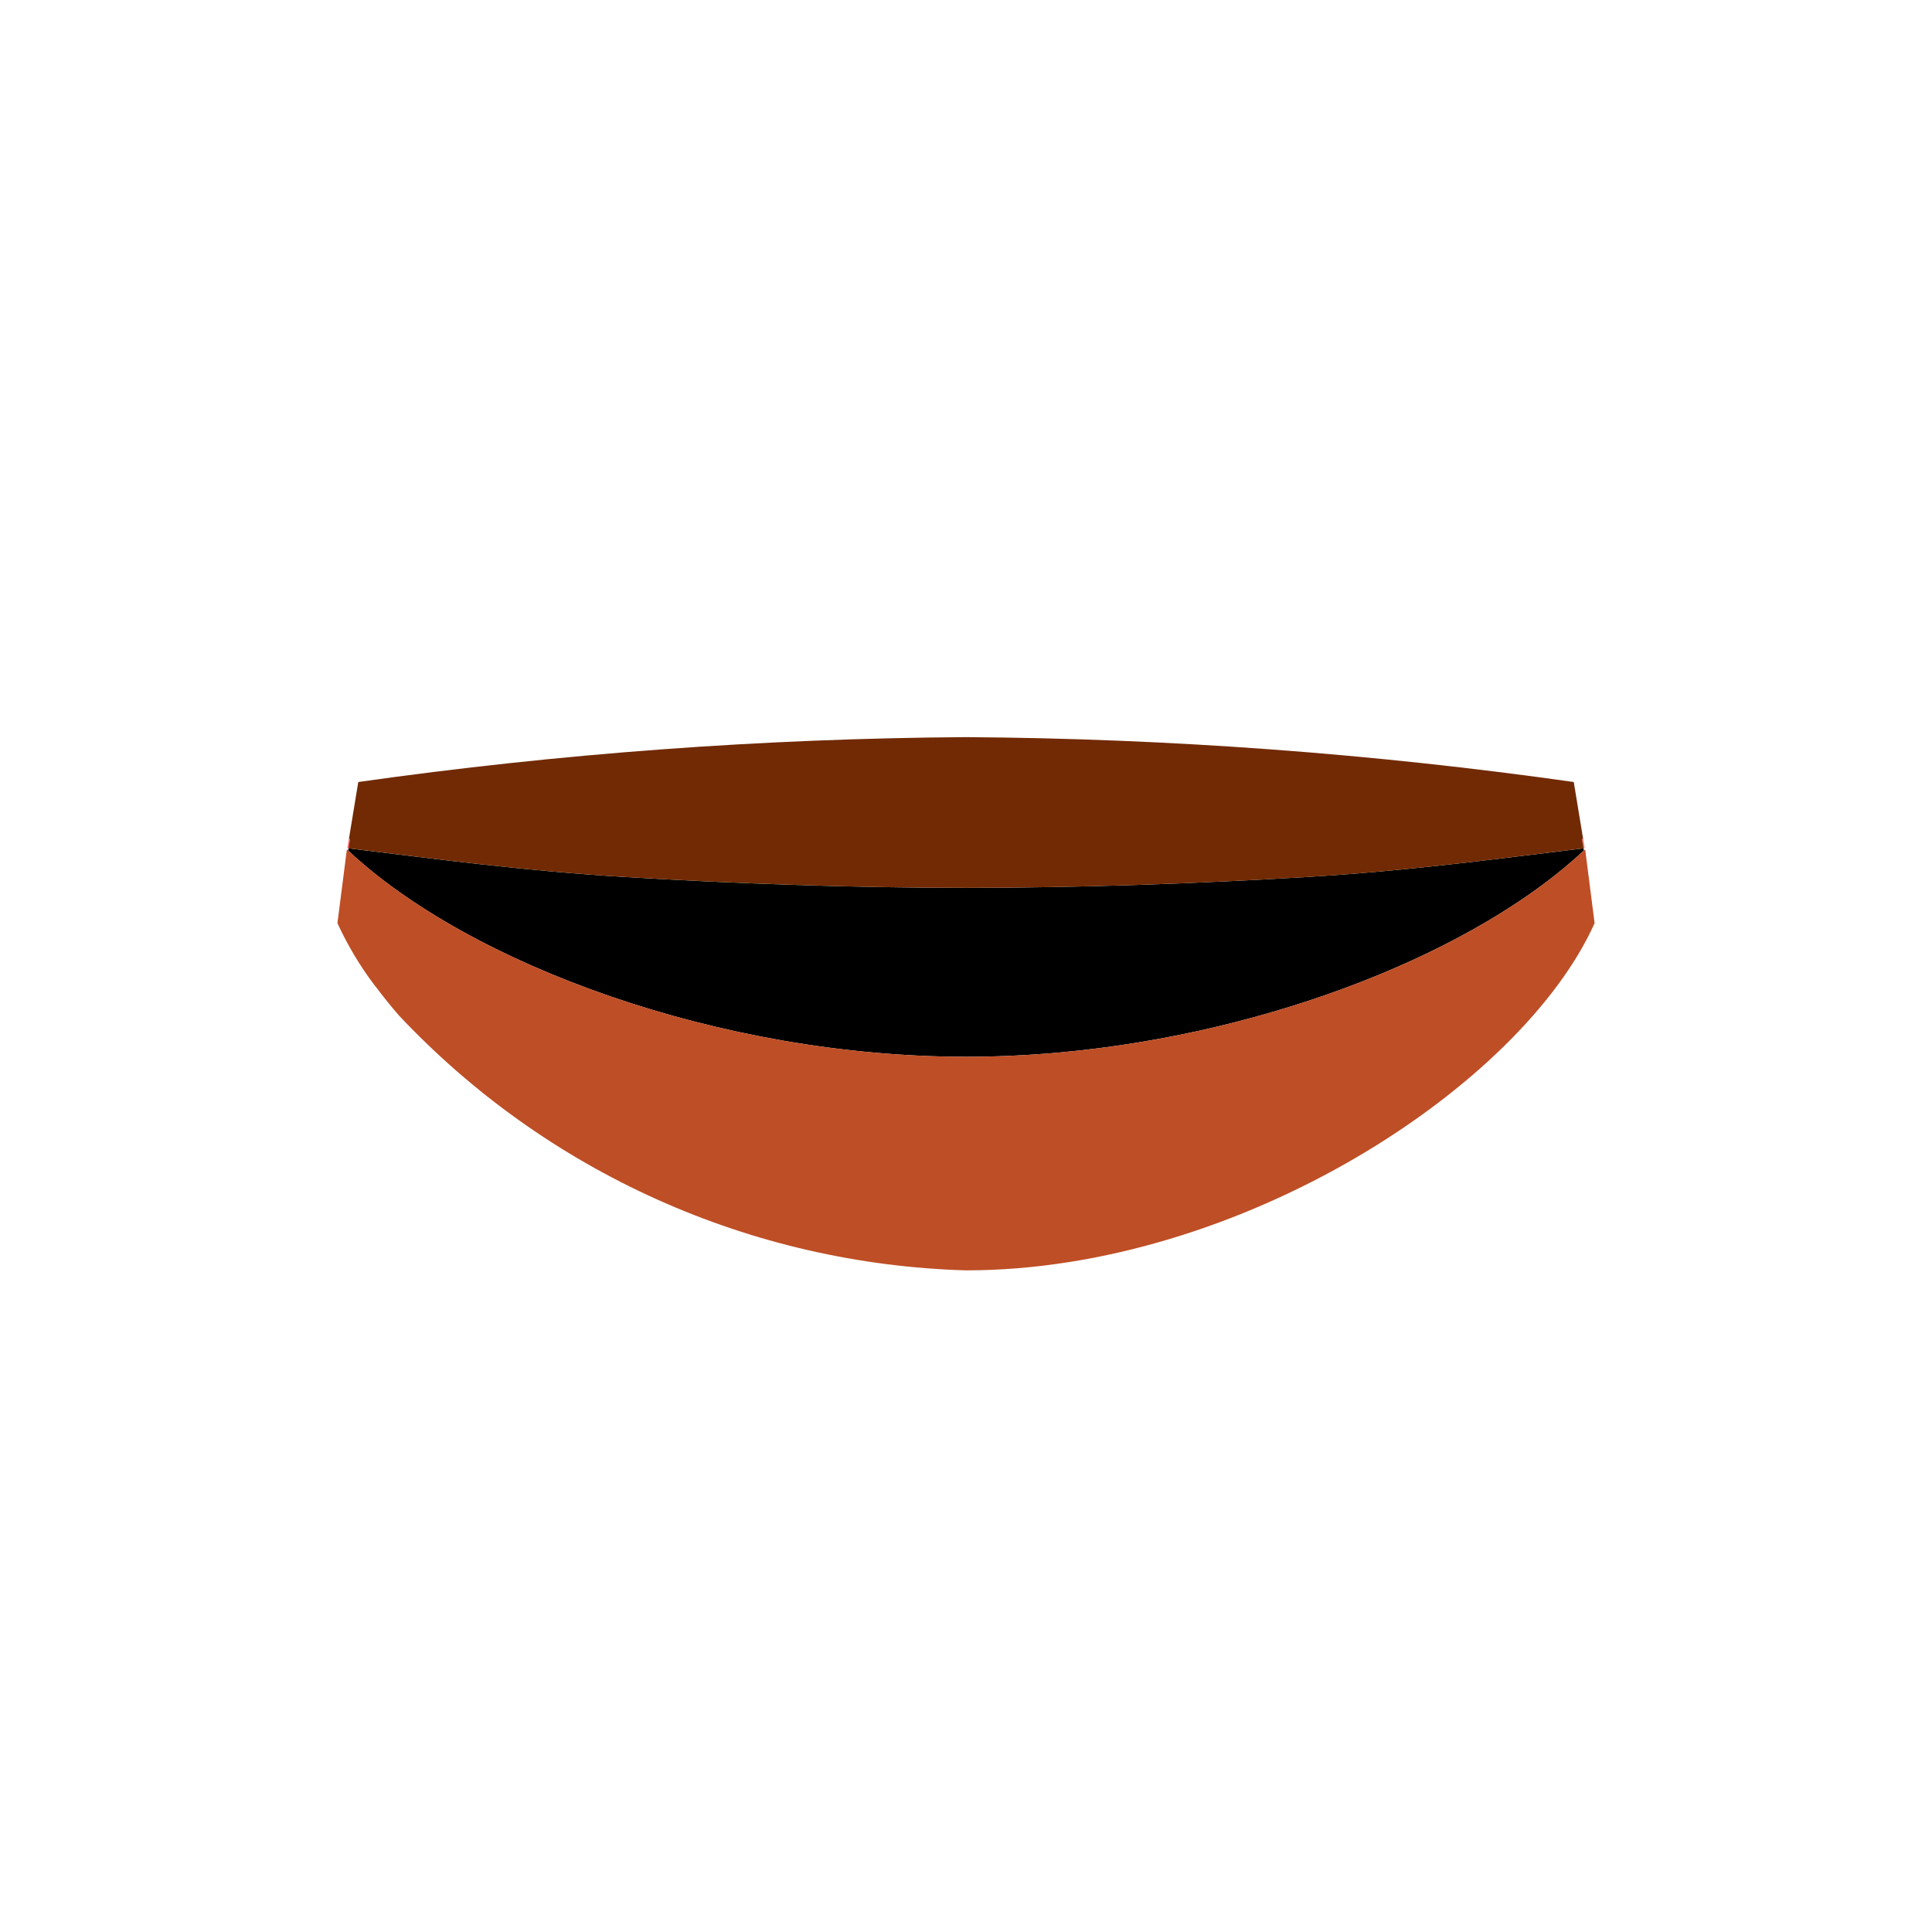
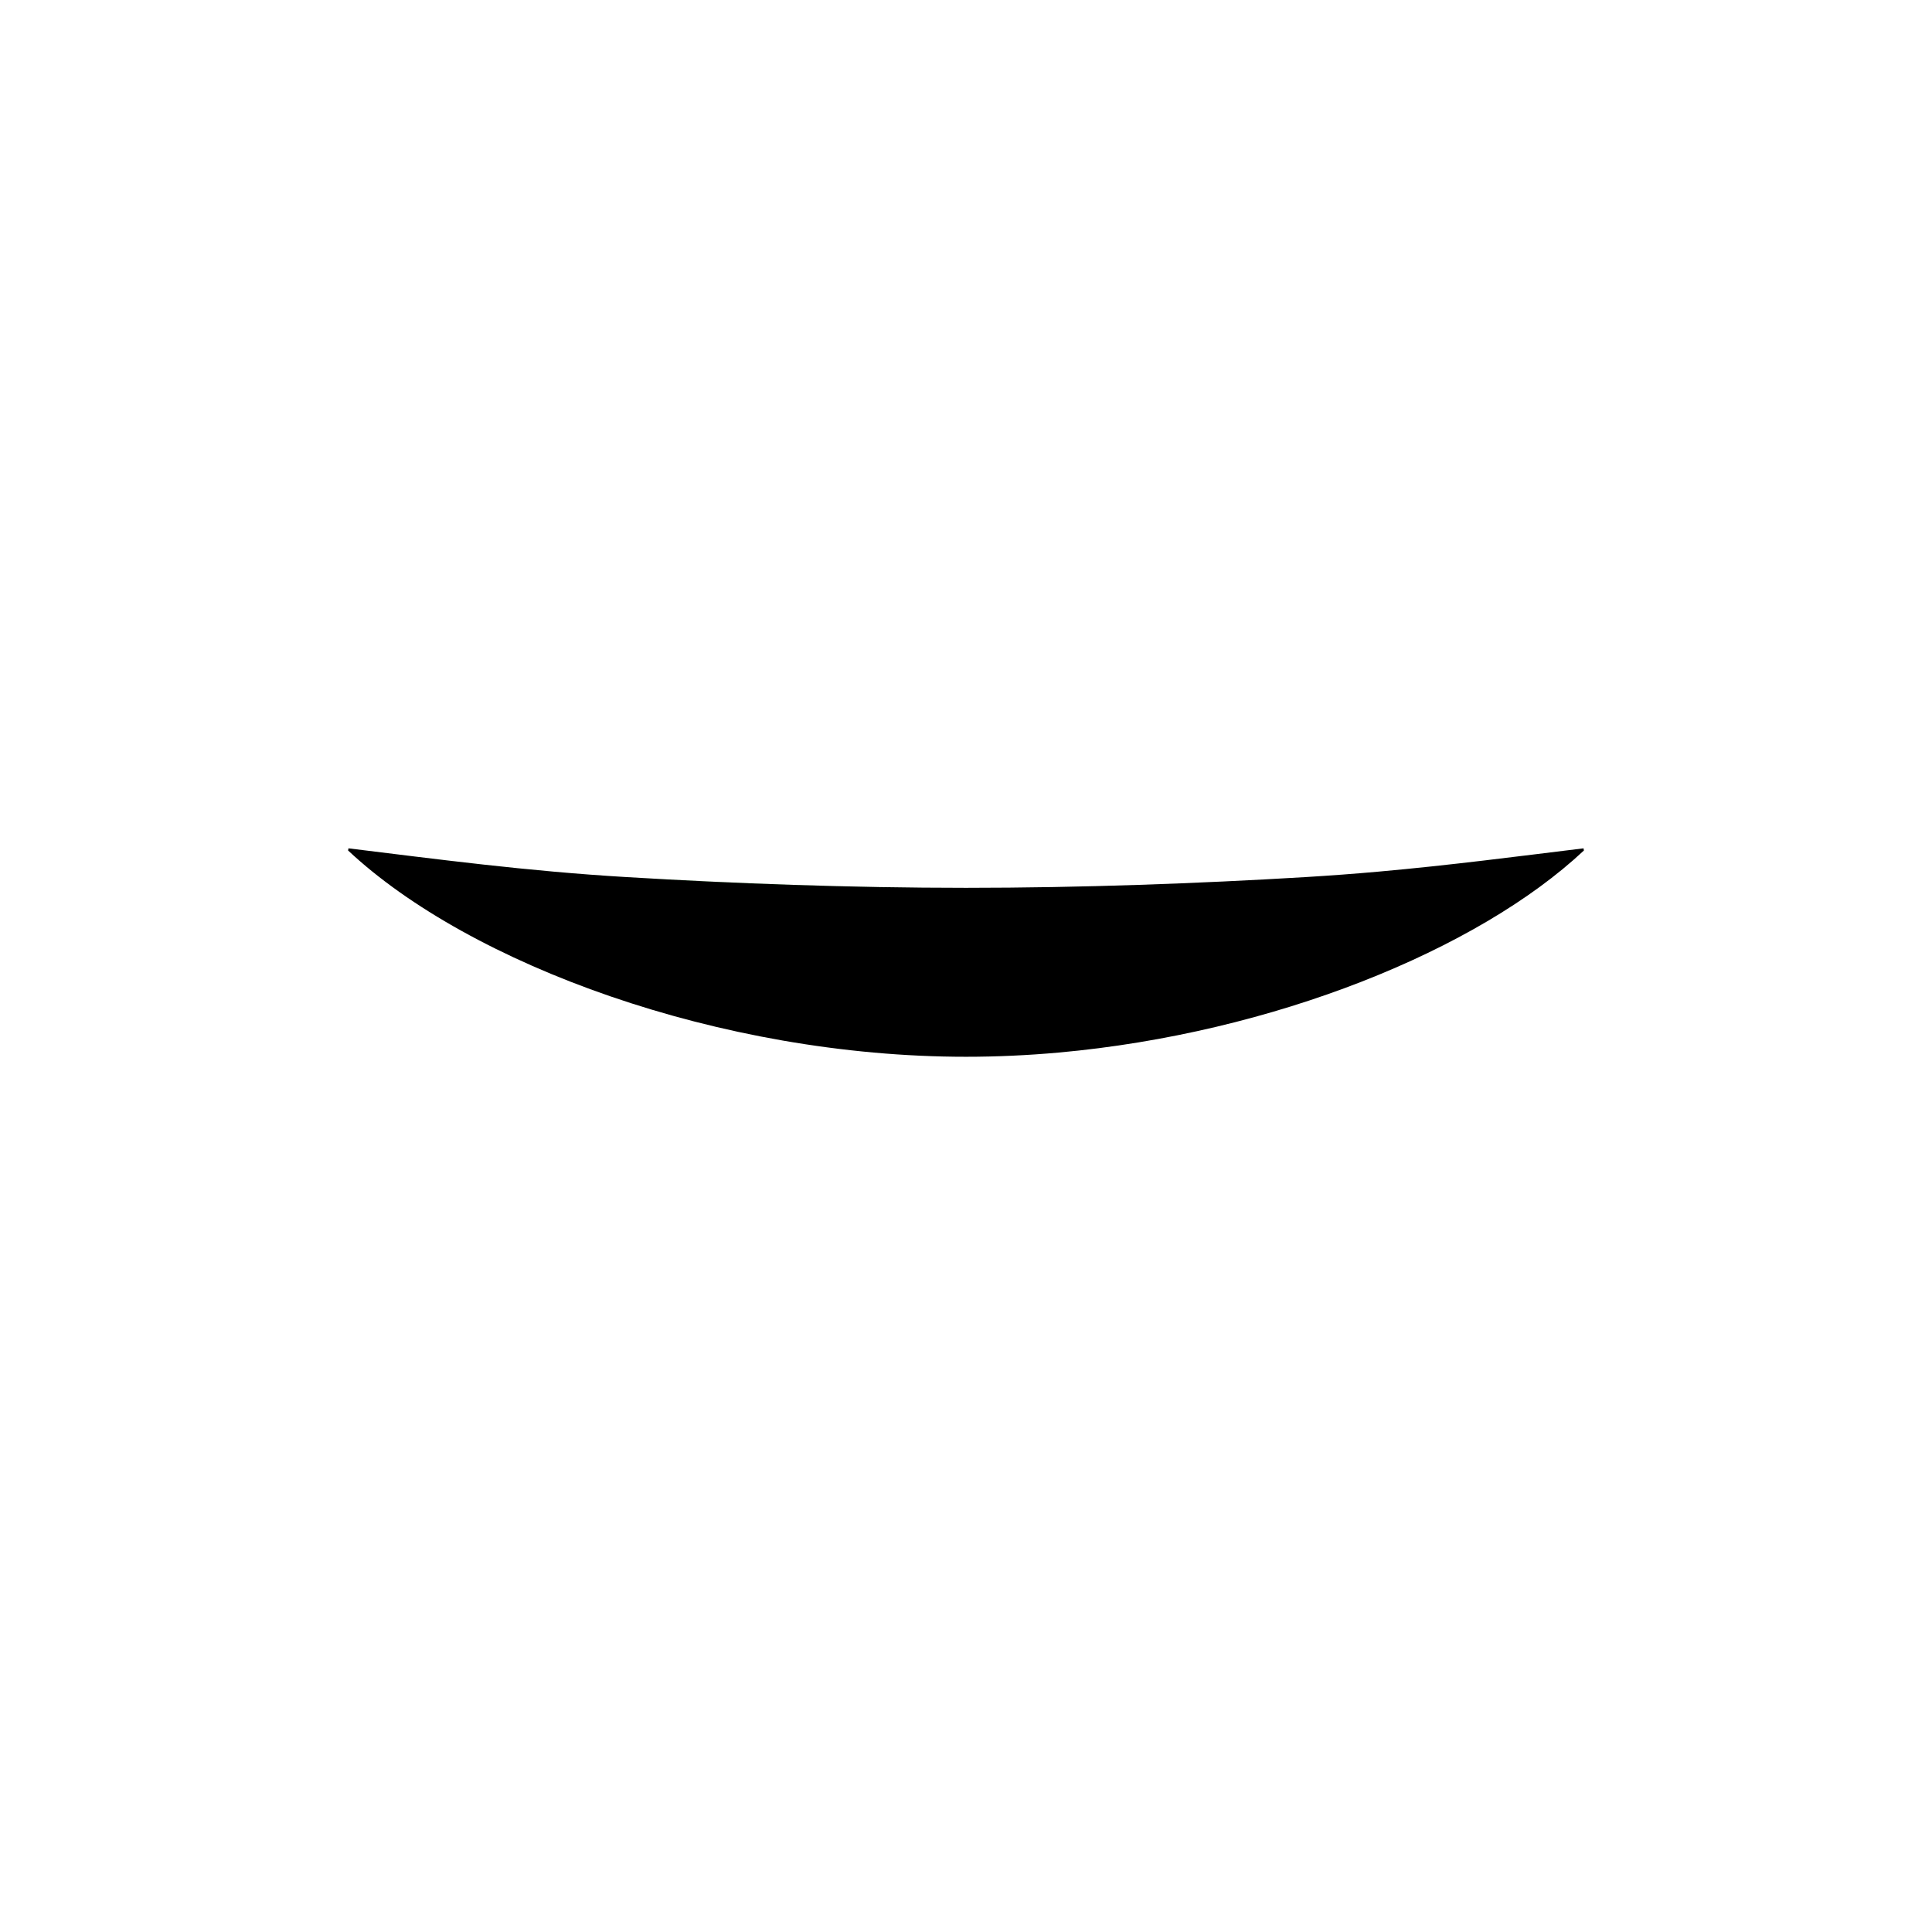
<svg xmlns="http://www.w3.org/2000/svg" width="52" height="52" viewBox="0 0 52 52" fill="none">
  <g id="mouth-30">
    <path id="Vector" d="M35.121 23.608C32.264 23.779 29.112 23.896 26 23.896C22.888 23.896 19.736 23.779 16.879 23.608C14.179 23.448 11.764 23.125 9.379 22.833L9.369 22.891C12.64 25.956 19.377 28.443 26 28.443C26.831 28.443 27.664 28.404 28.491 28.33C34.26 27.81 39.772 25.571 42.631 22.891L42.621 22.833C40.836 23.051 39.032 23.288 37.104 23.46C36.458 23.518 35.797 23.567 35.121 23.608Z" fill="#000000" />
    <path id="Vector_2" d="M37.1 23.46C39.028 23.288 40.832 23.051 42.617 22.833C40.836 23.051 39.031 23.288 37.1 23.46ZM26 23.9C22.889 23.9 19.737 23.783 16.88 23.612C14.18 23.452 11.764 23.129 9.38 22.836C11.763 23.128 14.18 23.452 16.88 23.612C19.736 23.78 22.889 23.9 26 23.9Z" fill="#00FF00" />
-     <path id="Vector_3" d="M9.388 22.788H9.357L9.35 22.828H9.381L9.388 22.788ZM42.613 22.788L42.621 22.832H42.651L42.644 22.792L42.613 22.788ZM42.644 22.788L42.61 22.58H42.578L42.613 22.788H42.644ZM9.424 22.58H9.391L9.357 22.788H9.388L9.424 22.58Z" fill="#FF5F5F" />
-     <path id="Vector_4" d="M42.613 22.788L42.578 22.58H42.61L42.358 21.048C36.938 20.28 31.474 19.877 26 19.84C20.527 19.877 15.062 20.28 9.643 21.048L9.391 22.58H9.424L9.388 22.788L9.381 22.832C11.764 23.125 14.181 23.448 16.881 23.608C19.738 23.779 22.89 23.896 26.001 23.896C29.112 23.896 32.265 23.779 35.122 23.608C35.799 23.568 36.46 23.518 37.105 23.46C39.032 23.288 40.837 23.051 42.622 22.832L42.613 22.788Z" fill="#712A04" />
-     <path id="Vector_5" d="M42.665 22.861L42.631 22.891C39.772 25.571 34.26 27.81 28.491 28.33C27.664 28.404 26.831 28.443 26 28.443C19.377 28.443 12.64 25.956 9.371 22.891L9.336 22.861L9.082 24.847C9.351 25.432 9.681 25.987 10.068 26.502C10.087 26.528 10.111 26.553 10.13 26.579C10.318 26.83 10.518 27.079 10.737 27.331C12.704 29.423 15.065 31.106 17.684 32.283C20.304 33.461 23.13 34.109 26 34.192C33.393 34.192 40.961 29.215 42.919 24.847L42.665 22.861Z" fill="#BE4E26" />
+     <path id="Vector_3" d="M9.388 22.788H9.357L9.35 22.828H9.381L9.388 22.788ZM42.613 22.788L42.621 22.832H42.651L42.644 22.792L42.613 22.788ZM42.644 22.788L42.61 22.58H42.578L42.613 22.788H42.644ZM9.424 22.58H9.391L9.357 22.788H9.388L9.424 22.58Z" fill="{{mouth-fill}}" />
+     <path id="Vector_4" d="M42.613 22.788L42.578 22.58H42.61L42.358 21.048C36.938 20.28 31.474 19.877 26 19.84C20.527 19.877 15.062 20.28 9.643 21.048L9.391 22.58H9.424L9.388 22.788L9.381 22.832C11.764 23.125 14.181 23.448 16.881 23.608C19.738 23.779 22.89 23.896 26.001 23.896C29.112 23.896 32.265 23.779 35.122 23.608C35.799 23.568 36.46 23.518 37.105 23.46C39.032 23.288 40.837 23.051 42.622 22.832L42.613 22.788Z" fill="{{mouth-shadow}}" />
+     <path id="Vector_5" d="M42.665 22.861L42.631 22.891C39.772 25.571 34.26 27.81 28.491 28.33C27.664 28.404 26.831 28.443 26 28.443C19.377 28.443 12.64 25.956 9.371 22.891L9.336 22.861L9.082 24.847C9.351 25.432 9.681 25.987 10.068 26.502C10.087 26.528 10.111 26.553 10.13 26.579C10.318 26.83 10.518 27.079 10.737 27.331C12.704 29.423 15.065 31.106 17.684 32.283C20.304 33.461 23.13 34.109 26 34.192C33.393 34.192 40.961 29.215 42.919 24.847L42.665 22.861Z" fill="{{mouth-fill}}" />
  </g>
</svg>
